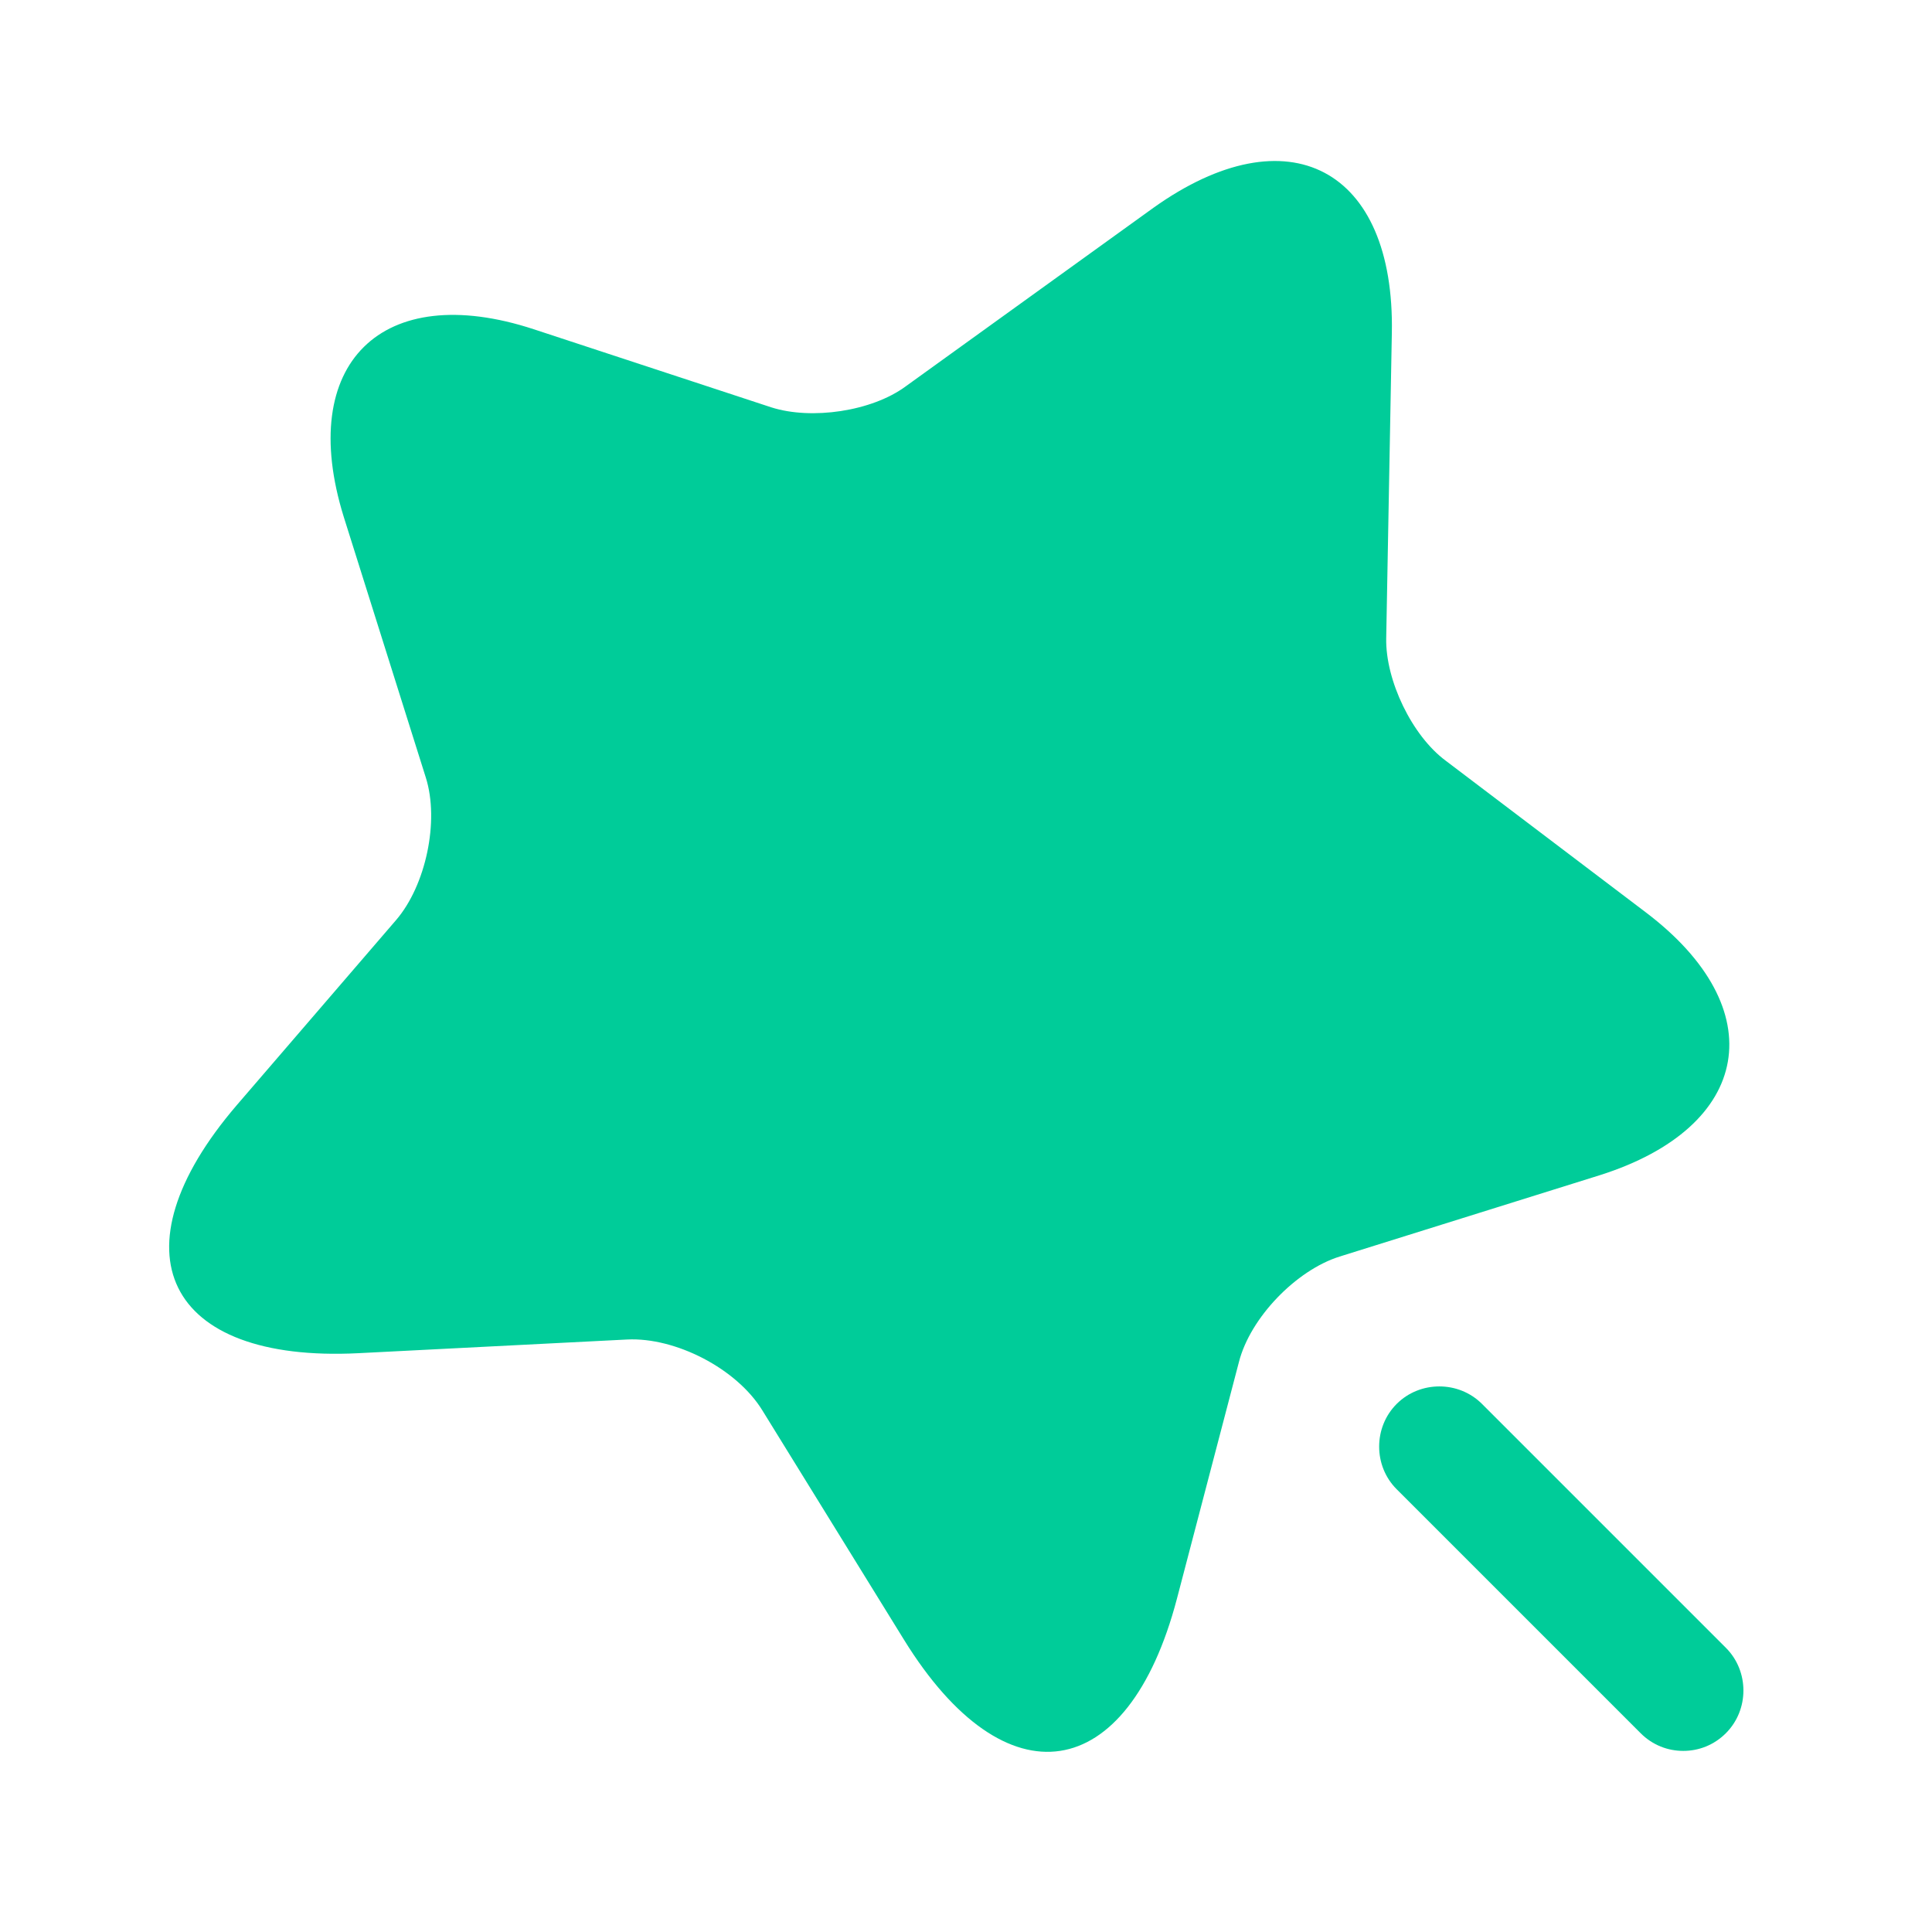
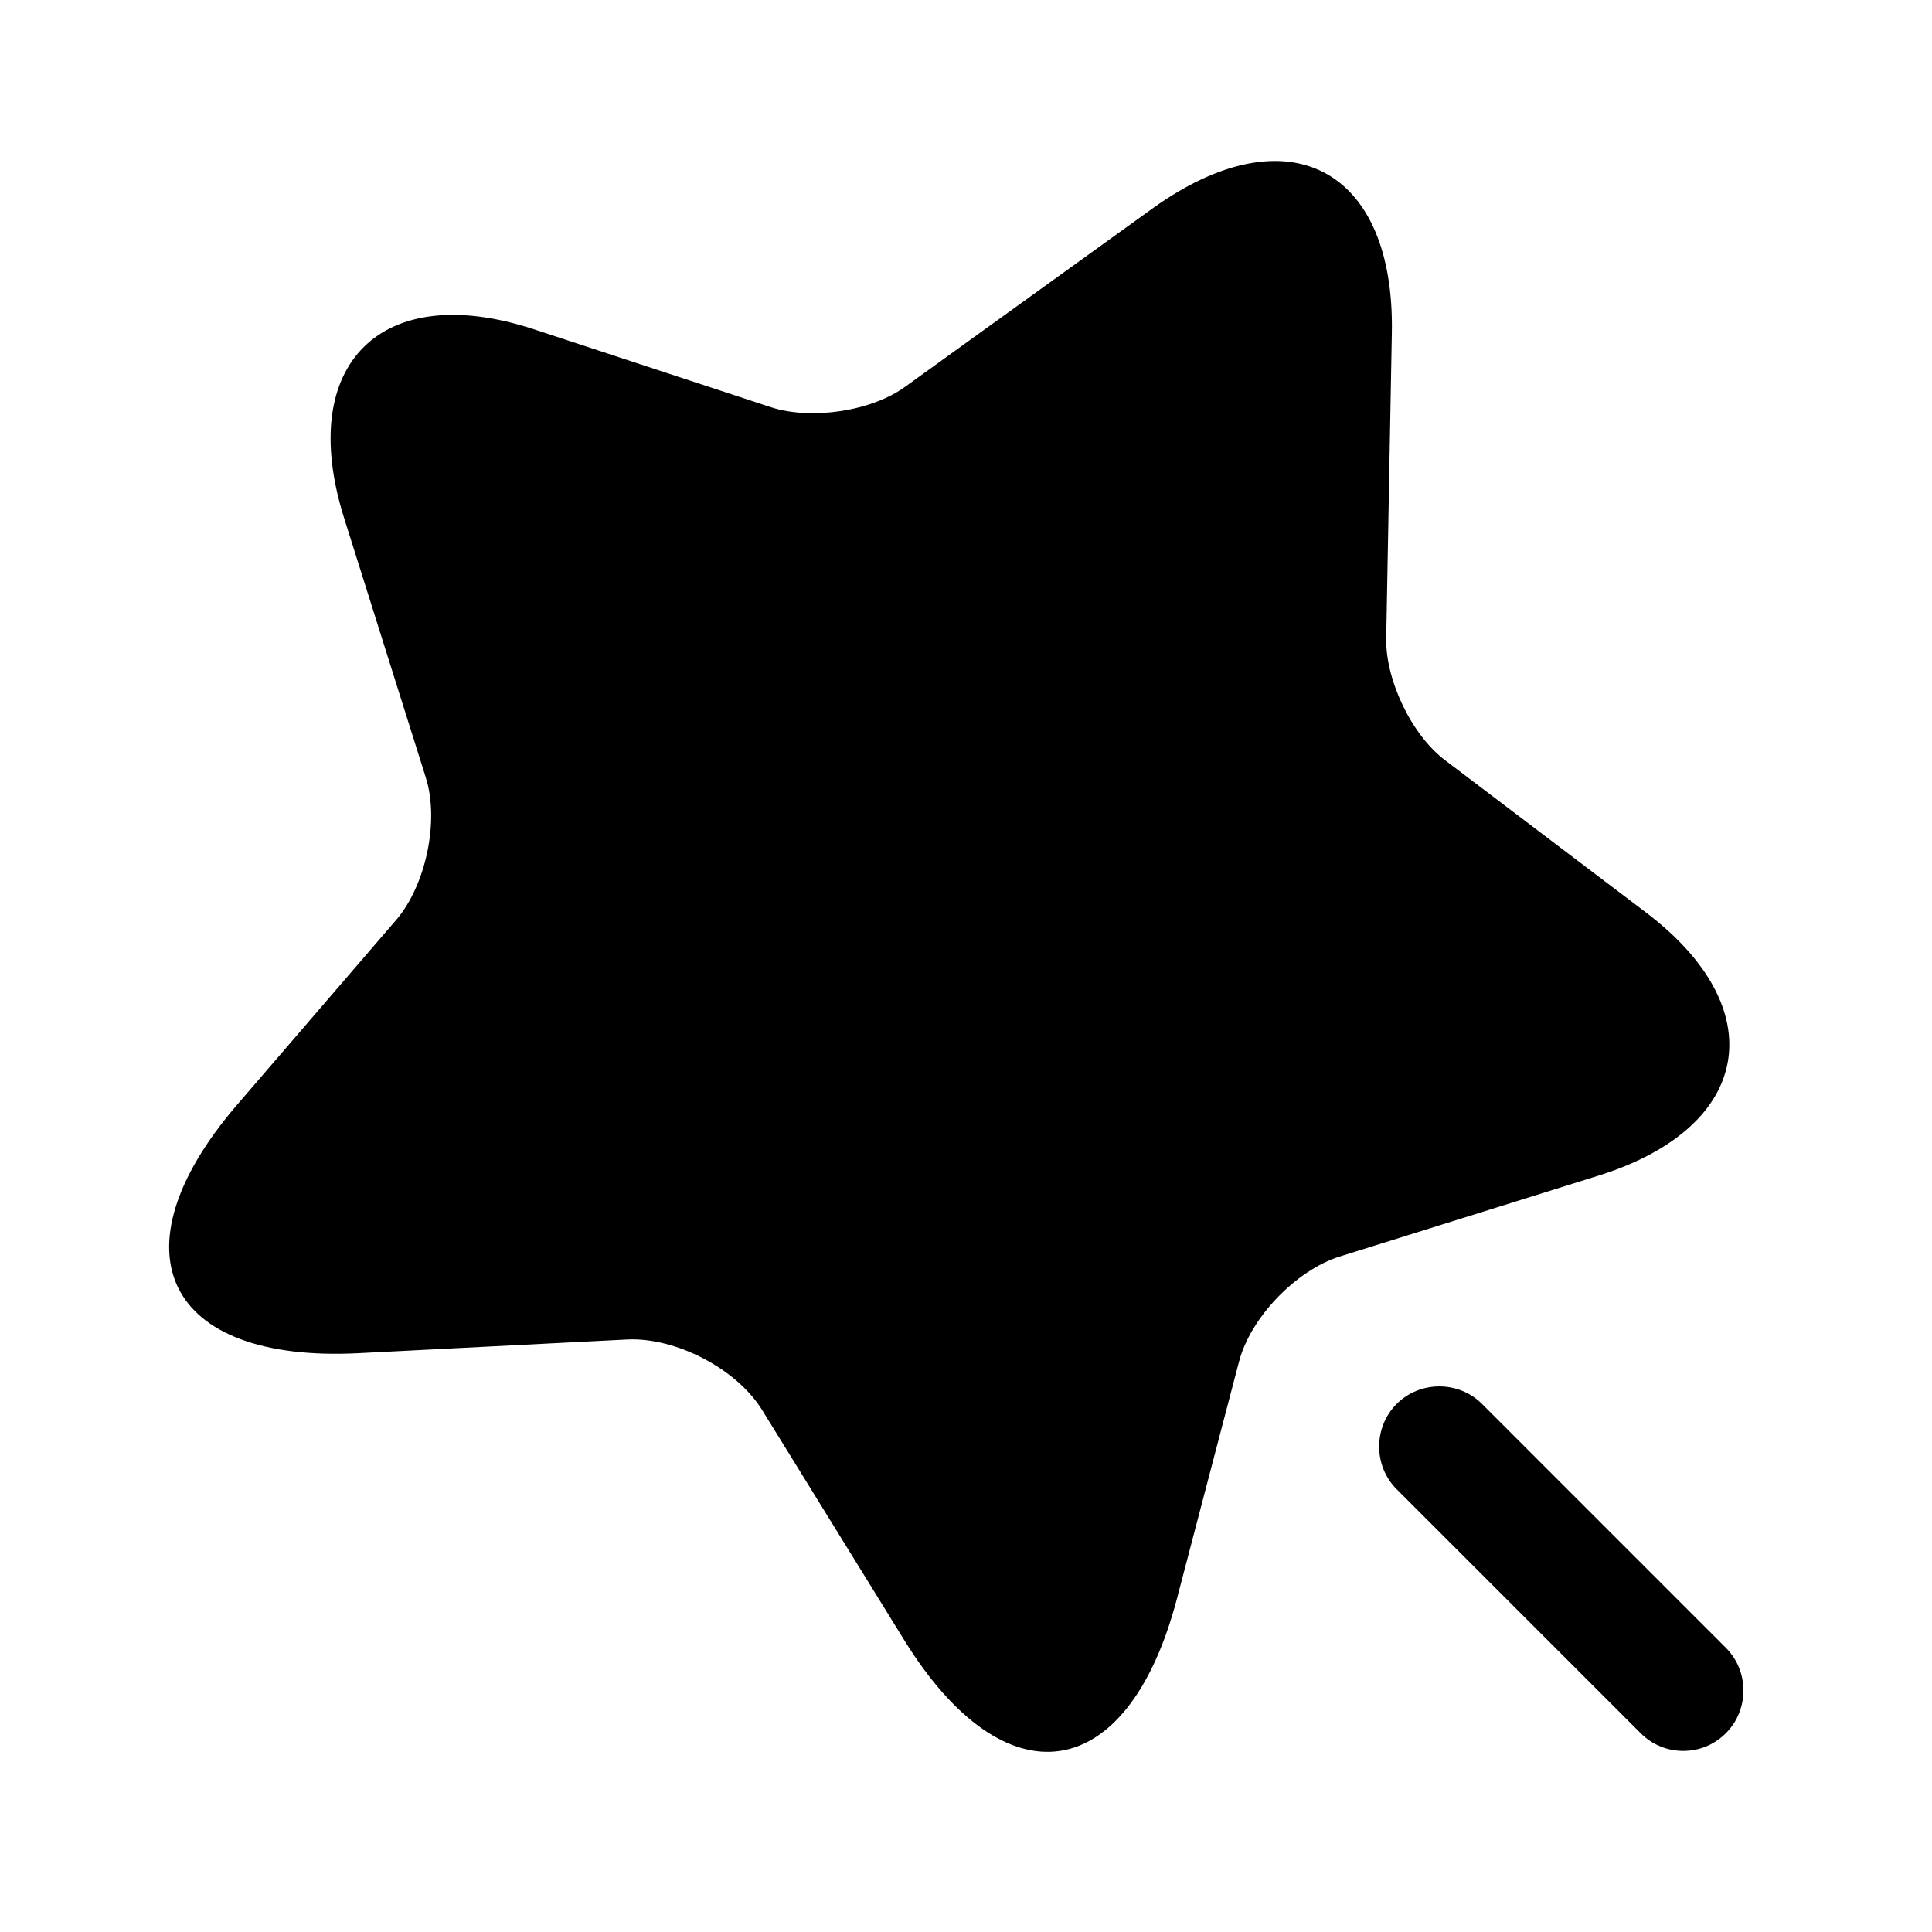
<svg xmlns="http://www.w3.org/2000/svg" width="46" height="46" viewBox="0 0 46 46" fill="none">
-   <path d="M33.139 7.935L33.005 15.199C32.986 16.196 33.618 17.518 34.423 18.113L39.177 21.716C42.224 24.016 41.726 26.833 38.084 27.983L31.893 29.919C30.858 30.245 29.766 31.376 29.498 32.43L28.022 38.065C26.853 42.512 23.939 42.953 21.524 39.042L18.151 33.58C17.538 32.583 16.081 31.836 14.931 31.893L8.529 32.219C3.948 32.449 2.645 29.804 5.635 26.316L9.43 21.907C10.139 21.083 10.465 19.55 10.139 18.515L8.184 12.305C7.053 8.663 9.085 6.651 12.708 7.839L18.362 9.698C19.32 10.005 20.758 9.794 21.563 9.2L27.466 4.945C30.667 2.664 33.216 4.006 33.139 7.935Z" fill="#00CC99" />
-   <path d="M41.093 39.234L35.286 33.427C34.73 32.871 33.81 32.871 33.254 33.427C32.698 33.983 32.698 34.903 33.254 35.458L39.062 41.266C39.349 41.553 39.713 41.688 40.078 41.688C40.442 41.688 40.806 41.553 41.093 41.266C41.649 40.71 41.649 39.79 41.093 39.234Z" fill="#00CC99" />
+   <path d="M33.139 7.935L33.005 15.199C32.986 16.196 33.618 17.518 34.423 18.113L39.177 21.716C42.224 24.016 41.726 26.833 38.084 27.983L31.893 29.919C30.858 30.245 29.766 31.376 29.498 32.43L28.022 38.065C26.853 42.512 23.939 42.953 21.524 39.042L18.151 33.58C17.538 32.583 16.081 31.836 14.931 31.893L8.529 32.219C3.948 32.449 2.645 29.804 5.635 26.316L9.43 21.907C10.139 21.083 10.465 19.55 10.139 18.515L8.184 12.305C7.053 8.663 9.085 6.651 12.708 7.839L18.362 9.698C19.32 10.005 20.758 9.794 21.563 9.2L27.466 4.945C30.667 2.664 33.216 4.006 33.139 7.935Z" fill="black" />
+   <path d="M41.093 39.234L35.286 33.427C34.73 32.871 33.81 32.871 33.254 33.427C32.698 33.983 32.698 34.903 33.254 35.458L39.062 41.266C39.349 41.553 39.713 41.688 40.078 41.688C40.442 41.688 40.806 41.553 41.093 41.266C41.649 40.71 41.649 39.79 41.093 39.234Z" fill="black" />
</svg>
